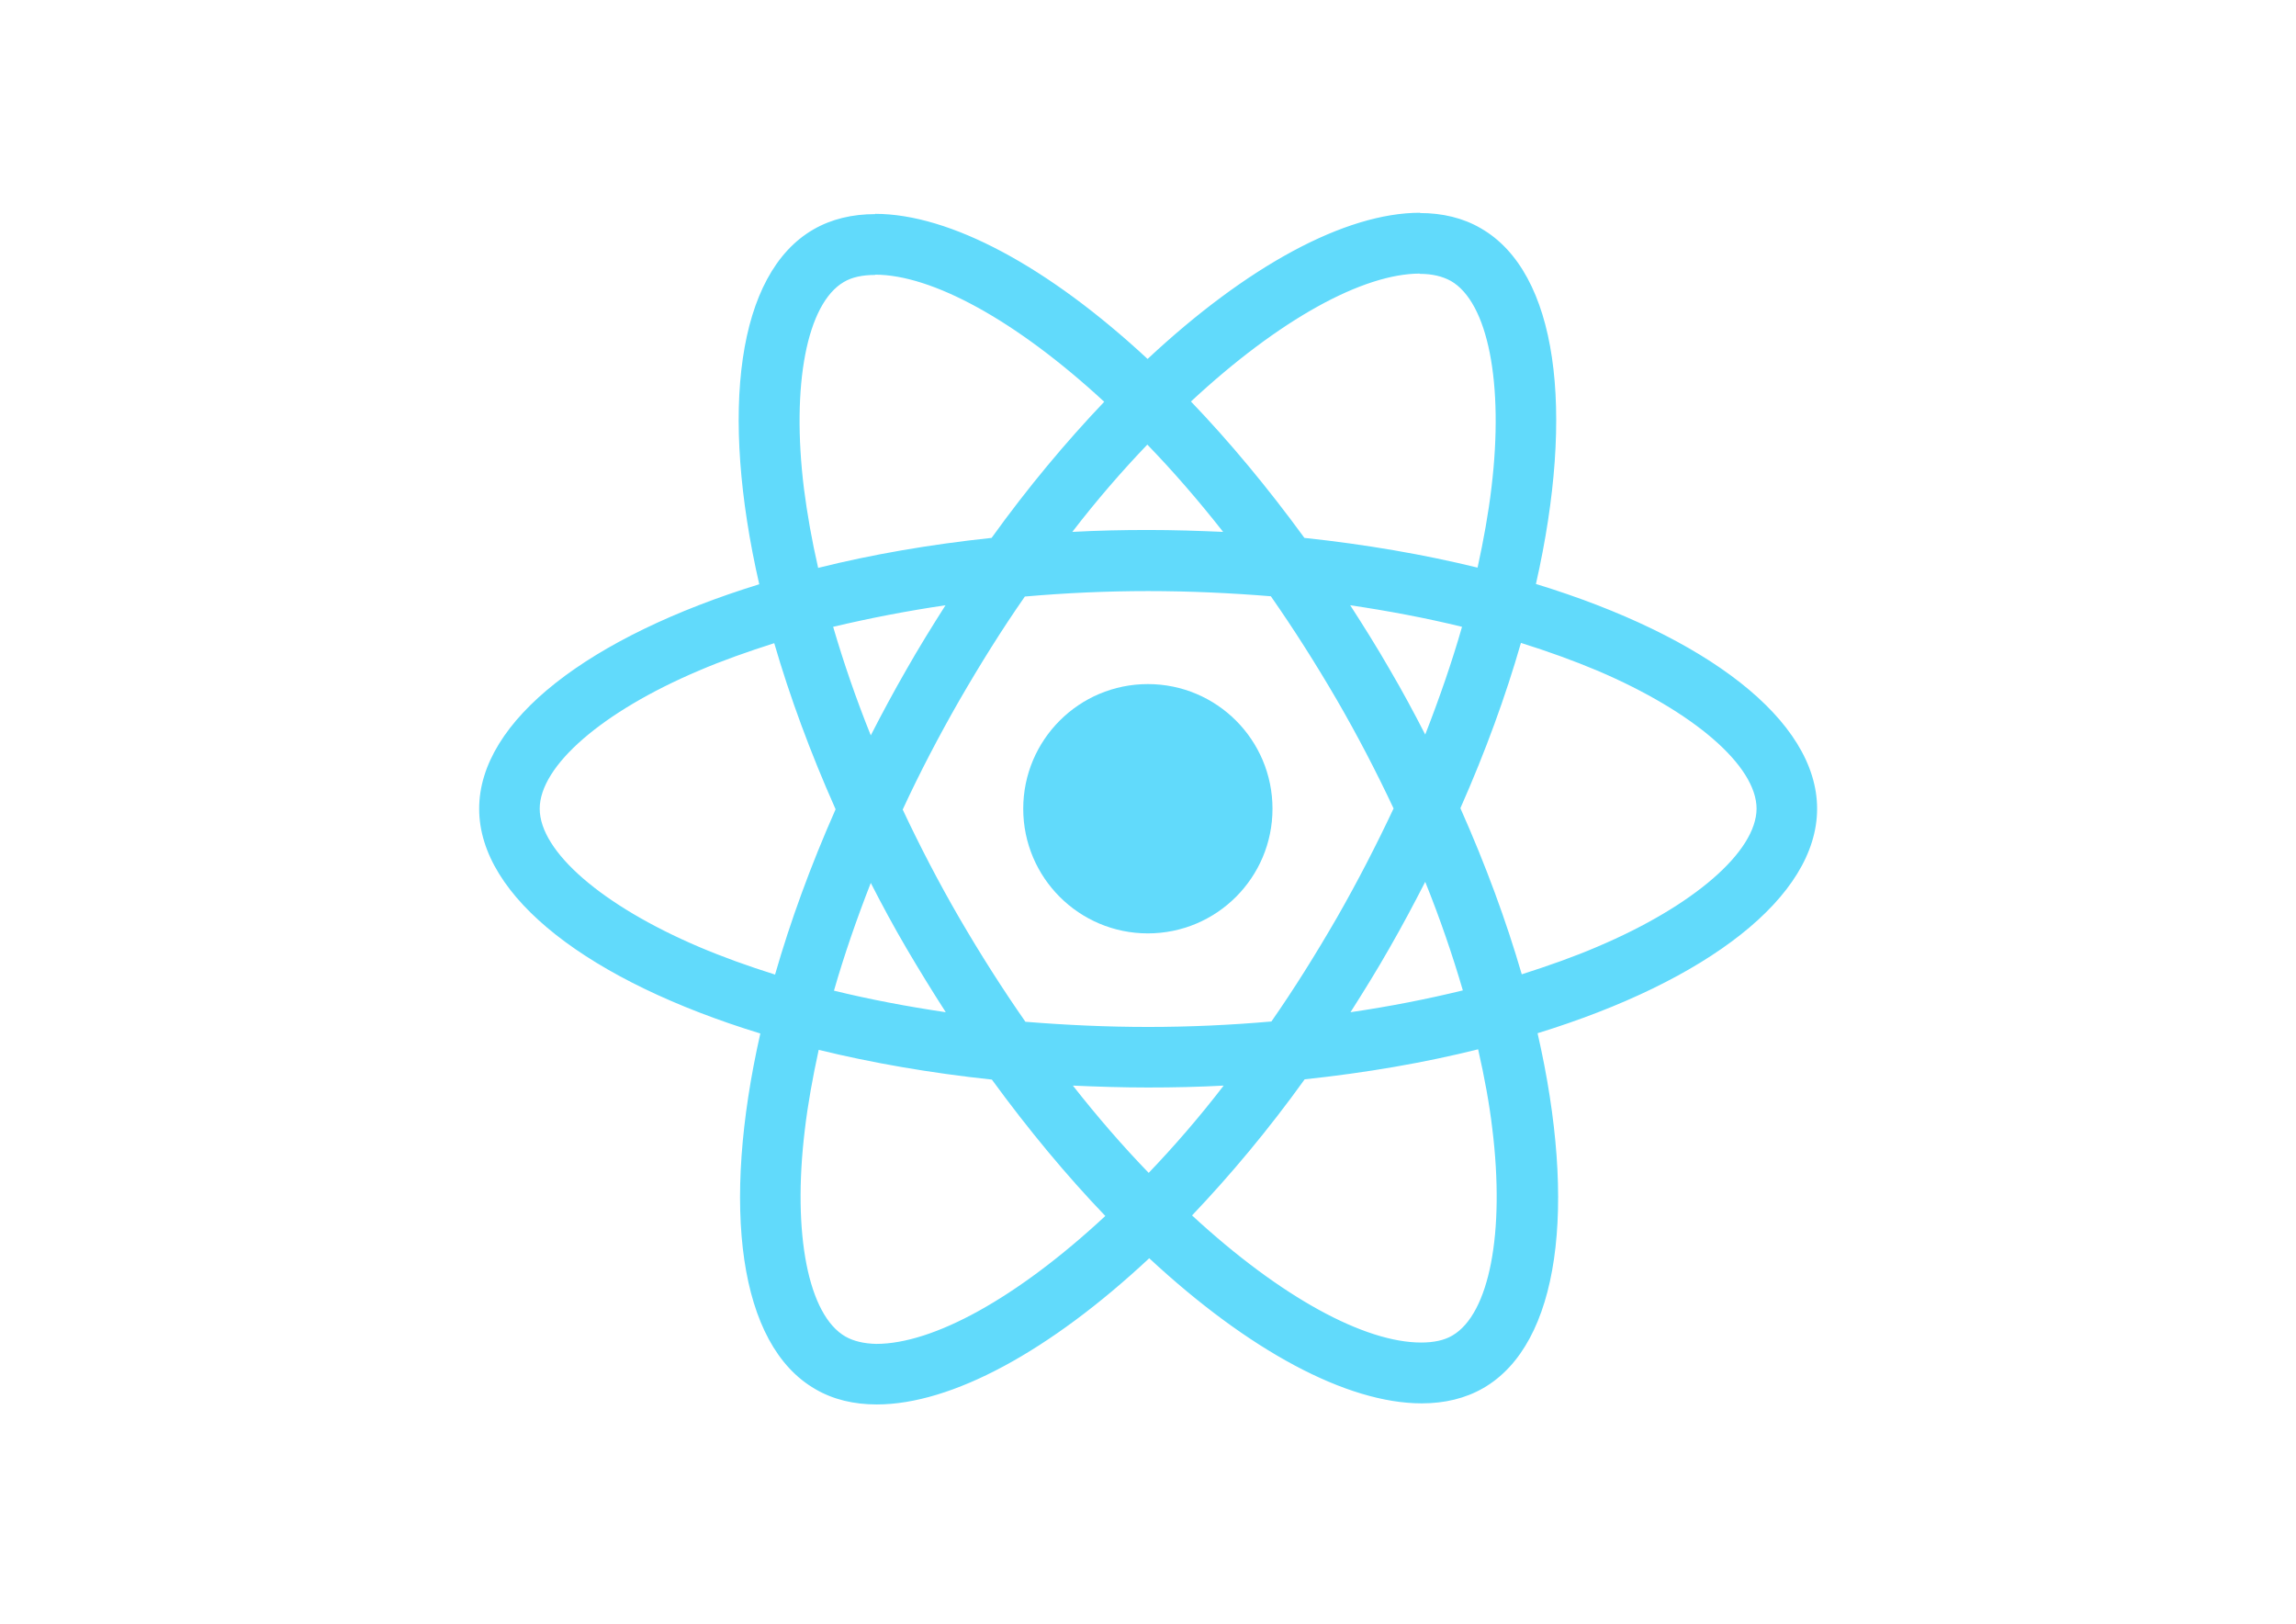
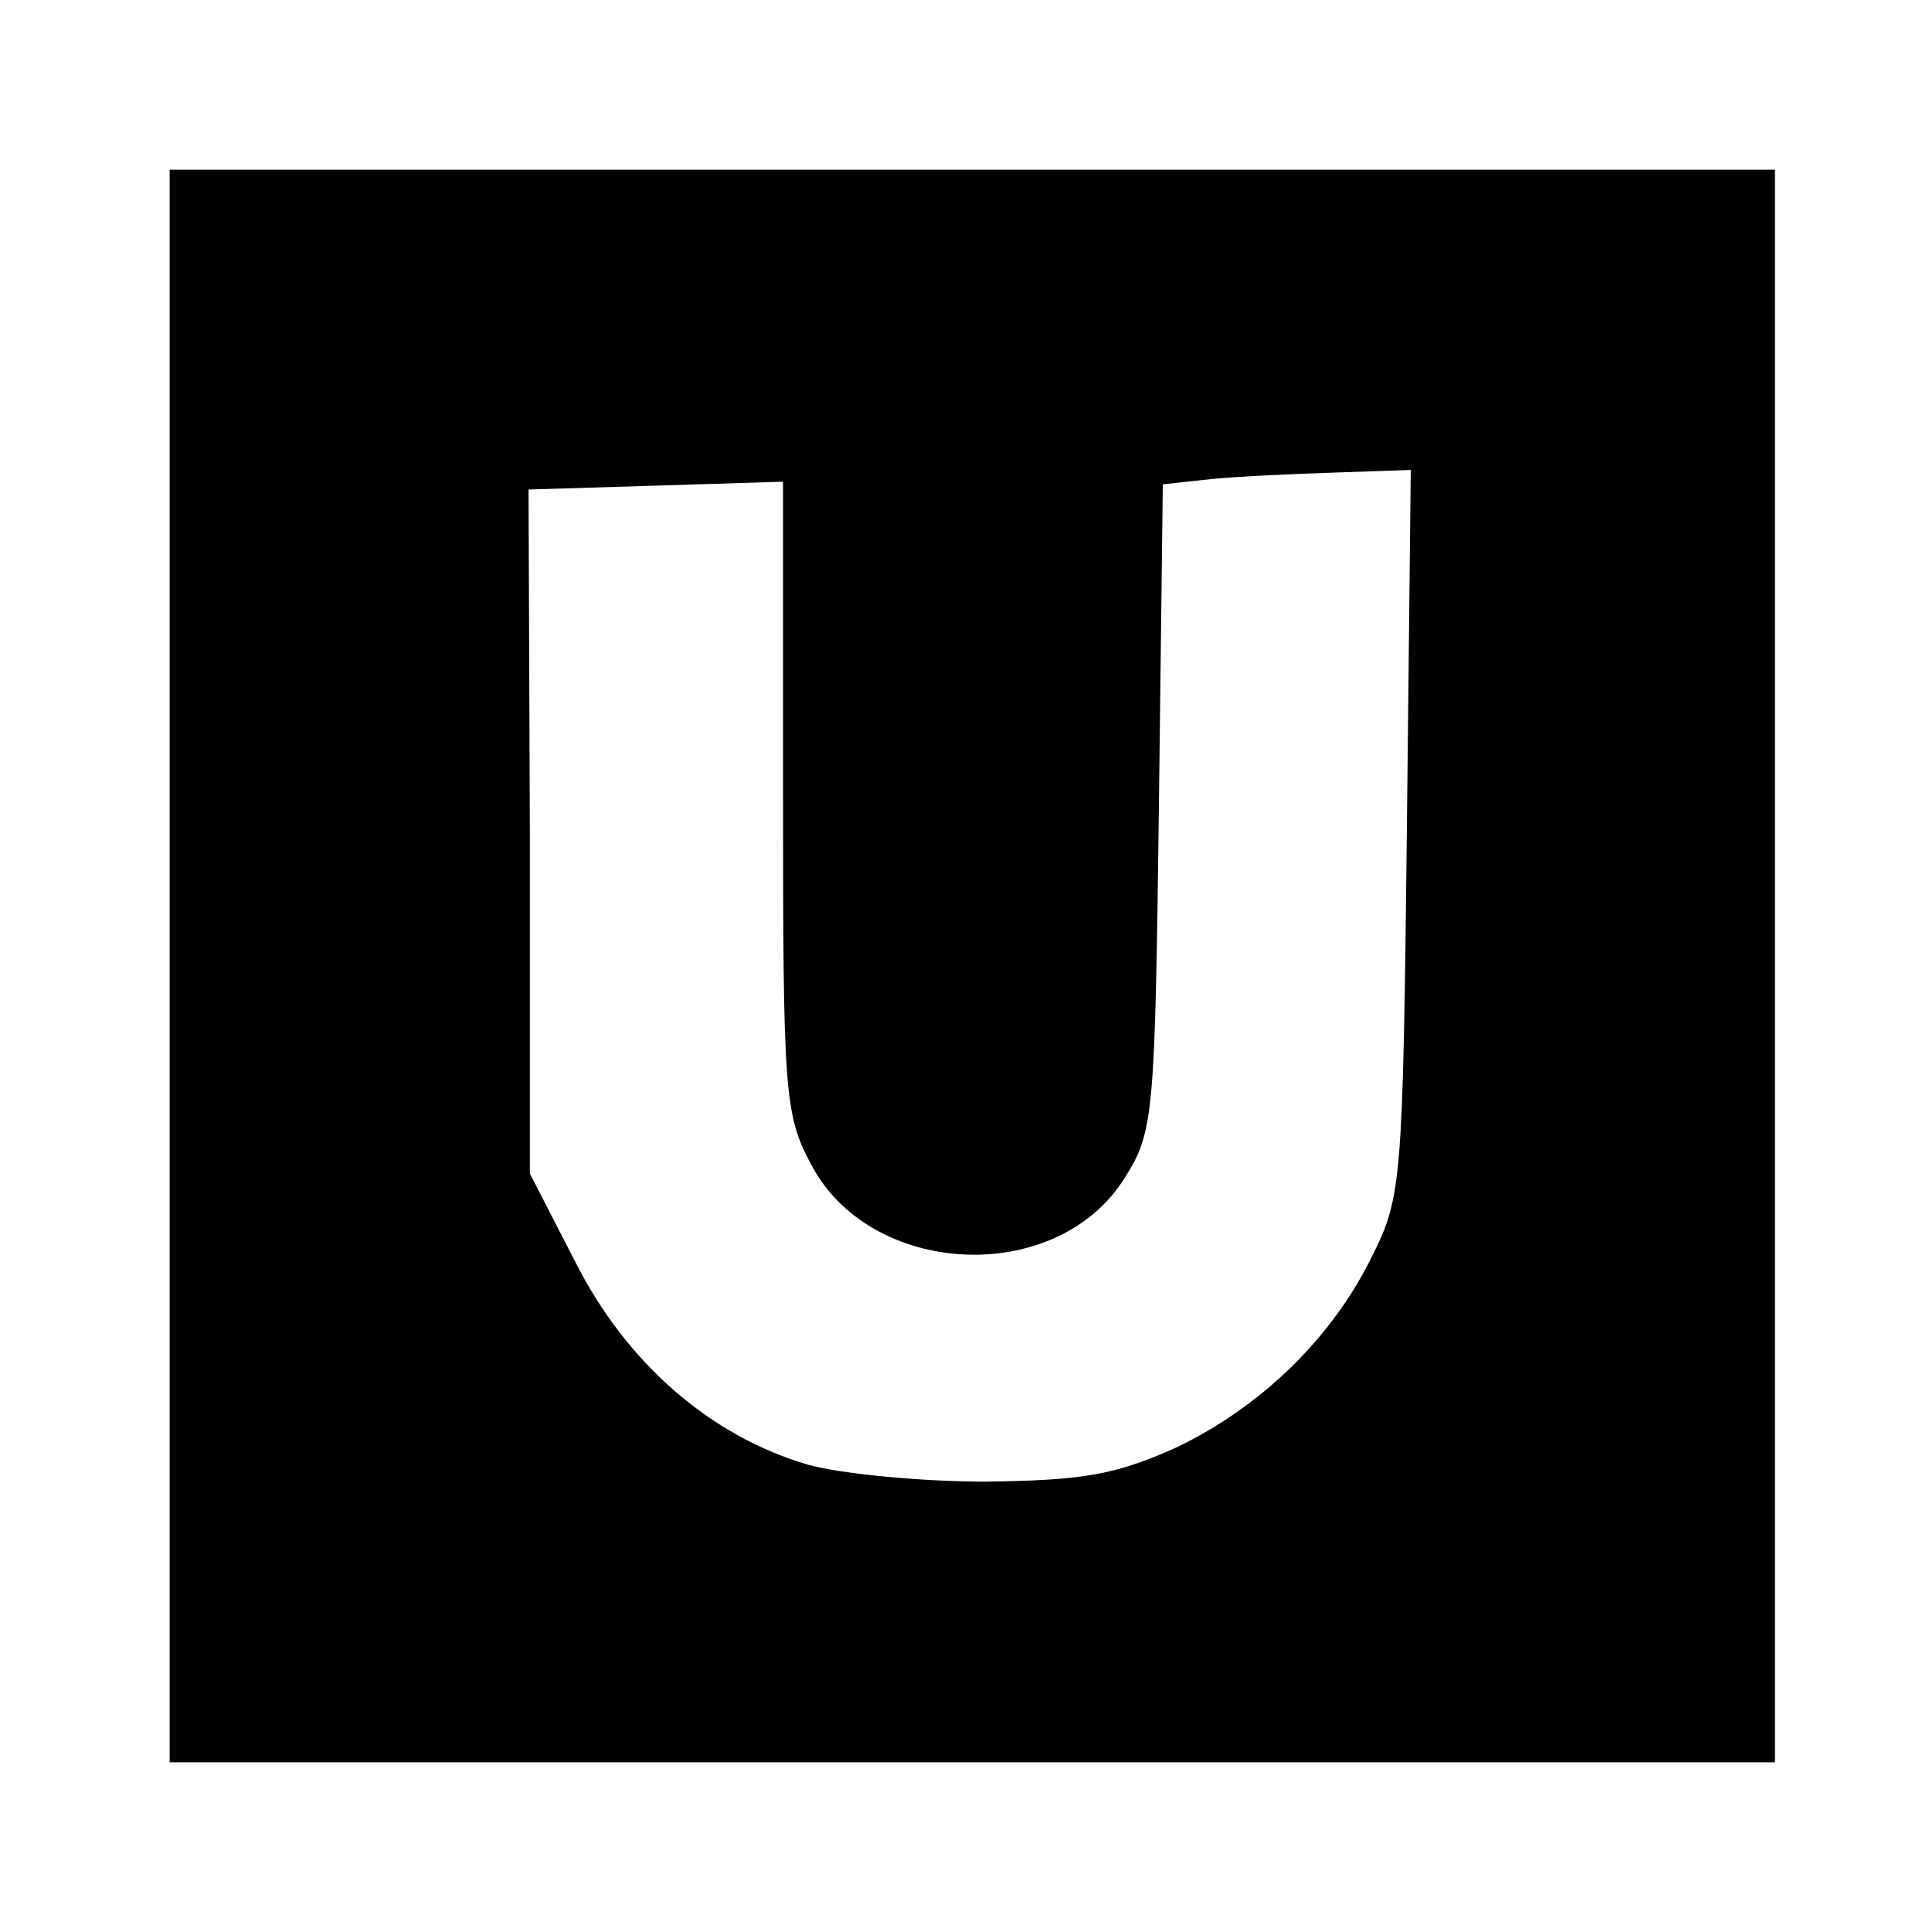
- <svg xmlns="http://www.w3.org/2000/svg" viewBox="0 0 841.9 595.3">
-   <g fill="#61DAFB">
-     <path d="M666.3 296.5c0-32.5-40.7-63.3-103.1-82.4 14.4-63.6 8-114.2-20.2-130.4-6.5-3.8-14.1-5.6-22.4-5.6v22.3c4.6 0 8.3.9 11.4 2.6 13.6 7.8 19.5 37.5 14.9 75.7-1.1 9.4-2.9 19.3-5.1 29.4-19.6-4.8-41-8.5-63.5-10.9-13.5-18.5-27.5-35.3-41.6-50 32.6-30.3 63.2-46.9 84-46.9V78c-27.5 0-63.5 19.6-99.9 53.6-36.4-33.8-72.4-53.2-99.9-53.2v22.3c20.7 0 51.4 16.5 84 46.6-14 14.7-28 31.4-41.3 49.9-22.6 2.4-44 6.1-63.6 11-2.3-10-4-19.7-5.2-29-4.7-38.2 1.1-67.9 14.6-75.8 3-1.8 6.9-2.6 11.5-2.6V78.5c-8.4 0-16 1.8-22.6 5.6-28.1 16.2-34.4 66.7-19.9 130.1-62.2 19.2-102.7 49.9-102.7 82.3 0 32.5 40.7 63.3 103.1 82.4-14.4 63.6-8 114.2 20.2 130.4 6.5 3.8 14.1 5.6 22.5 5.6 27.5 0 63.5-19.6 99.9-53.6 36.4 33.8 72.4 53.2 99.9 53.2 8.4 0 16-1.8 22.6-5.6 28.1-16.2 34.4-66.7 19.9-130.1 62-19.1 102.5-49.9 102.5-82.3zm-130.2-66.7c-3.7 12.9-8.3 26.2-13.5 39.5-4.1-8-8.4-16-13.1-24-4.6-8-9.5-15.8-14.4-23.4 14.2 2.1 27.9 4.7 41 7.9zm-45.8 106.5c-7.8 13.5-15.8 26.3-24.1 38.2-14.9 1.3-30 2-45.2 2-15.1 0-30.2-.7-45-1.9-8.3-11.9-16.4-24.6-24.2-38-7.6-13.1-14.5-26.4-20.8-39.8 6.2-13.4 13.2-26.8 20.7-39.9 7.8-13.5 15.8-26.3 24.1-38.2 14.9-1.3 30-2 45.2-2 15.1 0 30.2.7 45 1.9 8.3 11.9 16.4 24.6 24.2 38 7.6 13.1 14.5 26.4 20.8 39.8-6.3 13.4-13.2 26.8-20.7 39.9zm32.3-13c5.4 13.4 10 26.8 13.8 39.8-13.1 3.2-26.9 5.9-41.2 8 4.9-7.7 9.8-15.6 14.4-23.7 4.6-8 8.9-16.1 13-24.1zM421.2 430c-9.3-9.6-18.6-20.3-27.8-32 9 .4 18.2.7 27.5.7 9.4 0 18.7-.2 27.8-.7-9 11.7-18.3 22.4-27.5 32zm-74.4-58.9c-14.2-2.1-27.9-4.7-41-7.9 3.7-12.9 8.3-26.2 13.5-39.5 4.1 8 8.4 16 13.1 24 4.7 8 9.5 15.8 14.4 23.4zM420.7 163c9.3 9.6 18.6 20.3 27.8 32-9-.4-18.2-.7-27.5-.7-9.4 0-18.7.2-27.8.7 9-11.7 18.3-22.4 27.5-32zm-74 58.9c-4.9 7.7-9.8 15.6-14.4 23.7-4.6 8-8.9 16-13 24-5.4-13.4-10-26.8-13.8-39.8 13.1-3.1 26.9-5.8 41.2-7.9zm-90.5 125.2c-35.4-15.1-58.3-34.9-58.3-50.6 0-15.7 22.9-35.6 58.3-50.6 8.6-3.7 18-7 27.7-10.1 5.7 19.6 13.2 40 22.5 60.9-9.2 20.8-16.6 41.1-22.2 60.6-9.9-3.1-19.3-6.5-28-10.2zM310 490c-13.6-7.8-19.5-37.5-14.9-75.7 1.1-9.4 2.9-19.3 5.1-29.4 19.6 4.8 41 8.5 63.5 10.9 13.5 18.5 27.5 35.3 41.6 50-32.6 30.3-63.2 46.9-84 46.9-4.5-.1-8.3-1-11.3-2.7zm237.2-76.2c4.7 38.2-1.1 67.9-14.6 75.8-3 1.8-6.9 2.6-11.5 2.6-20.7 0-51.4-16.5-84-46.6 14-14.7 28-31.4 41.3-49.9 22.6-2.4 44-6.1 63.6-11 2.3 10.1 4.1 19.8 5.2 29.1zm38.5-66.7c-8.6 3.7-18 7-27.7 10.1-5.7-19.6-13.2-40-22.5-60.9 9.2-20.8 16.6-41.1 22.2-60.6 9.9 3.1 19.3 6.5 28.1 10.2 35.4 15.1 58.3 34.9 58.3 50.6-.1 15.7-23 35.6-58.4 50.6zM320.8 78.4z" />
-     <circle cx="420.9" cy="296.5" r="45.7" />
-     <path d="M520.5 78.1z" />
+ <svg xmlns="http://www.w3.org/2000/svg" version="1.0" width="146pt" height="148pt" viewBox="0 0 146 148" preserveAspectRatio="xMidYMid meet">
+   <g transform="translate(0,148) scale(0.1,-0.1)" fill="#000000" stroke="none">
+     <path d="M130 740 l0 -610 615 0 615 0 0 610 0 610 -615 0 -615 0 0 -610z m948 103 c-3 -266 -4 -280 -26 -324 -31 -64 -86 -117 -151 -148 -47 -21 -71 -25 -146 -26 -49 0 -111 6 -136 13 -75 22 -139 78 -178 155 l-35 68 0 262 -1 262 98 3 97 3 0 -241 c0 -223 1 -244 21 -281 45 -88 189 -95 241 -11 22 35 23 47 26 284 l3 247 37 4 c20 2 63 4 95 5 l58 2 -3 -277z" />
  </g>
</svg>
